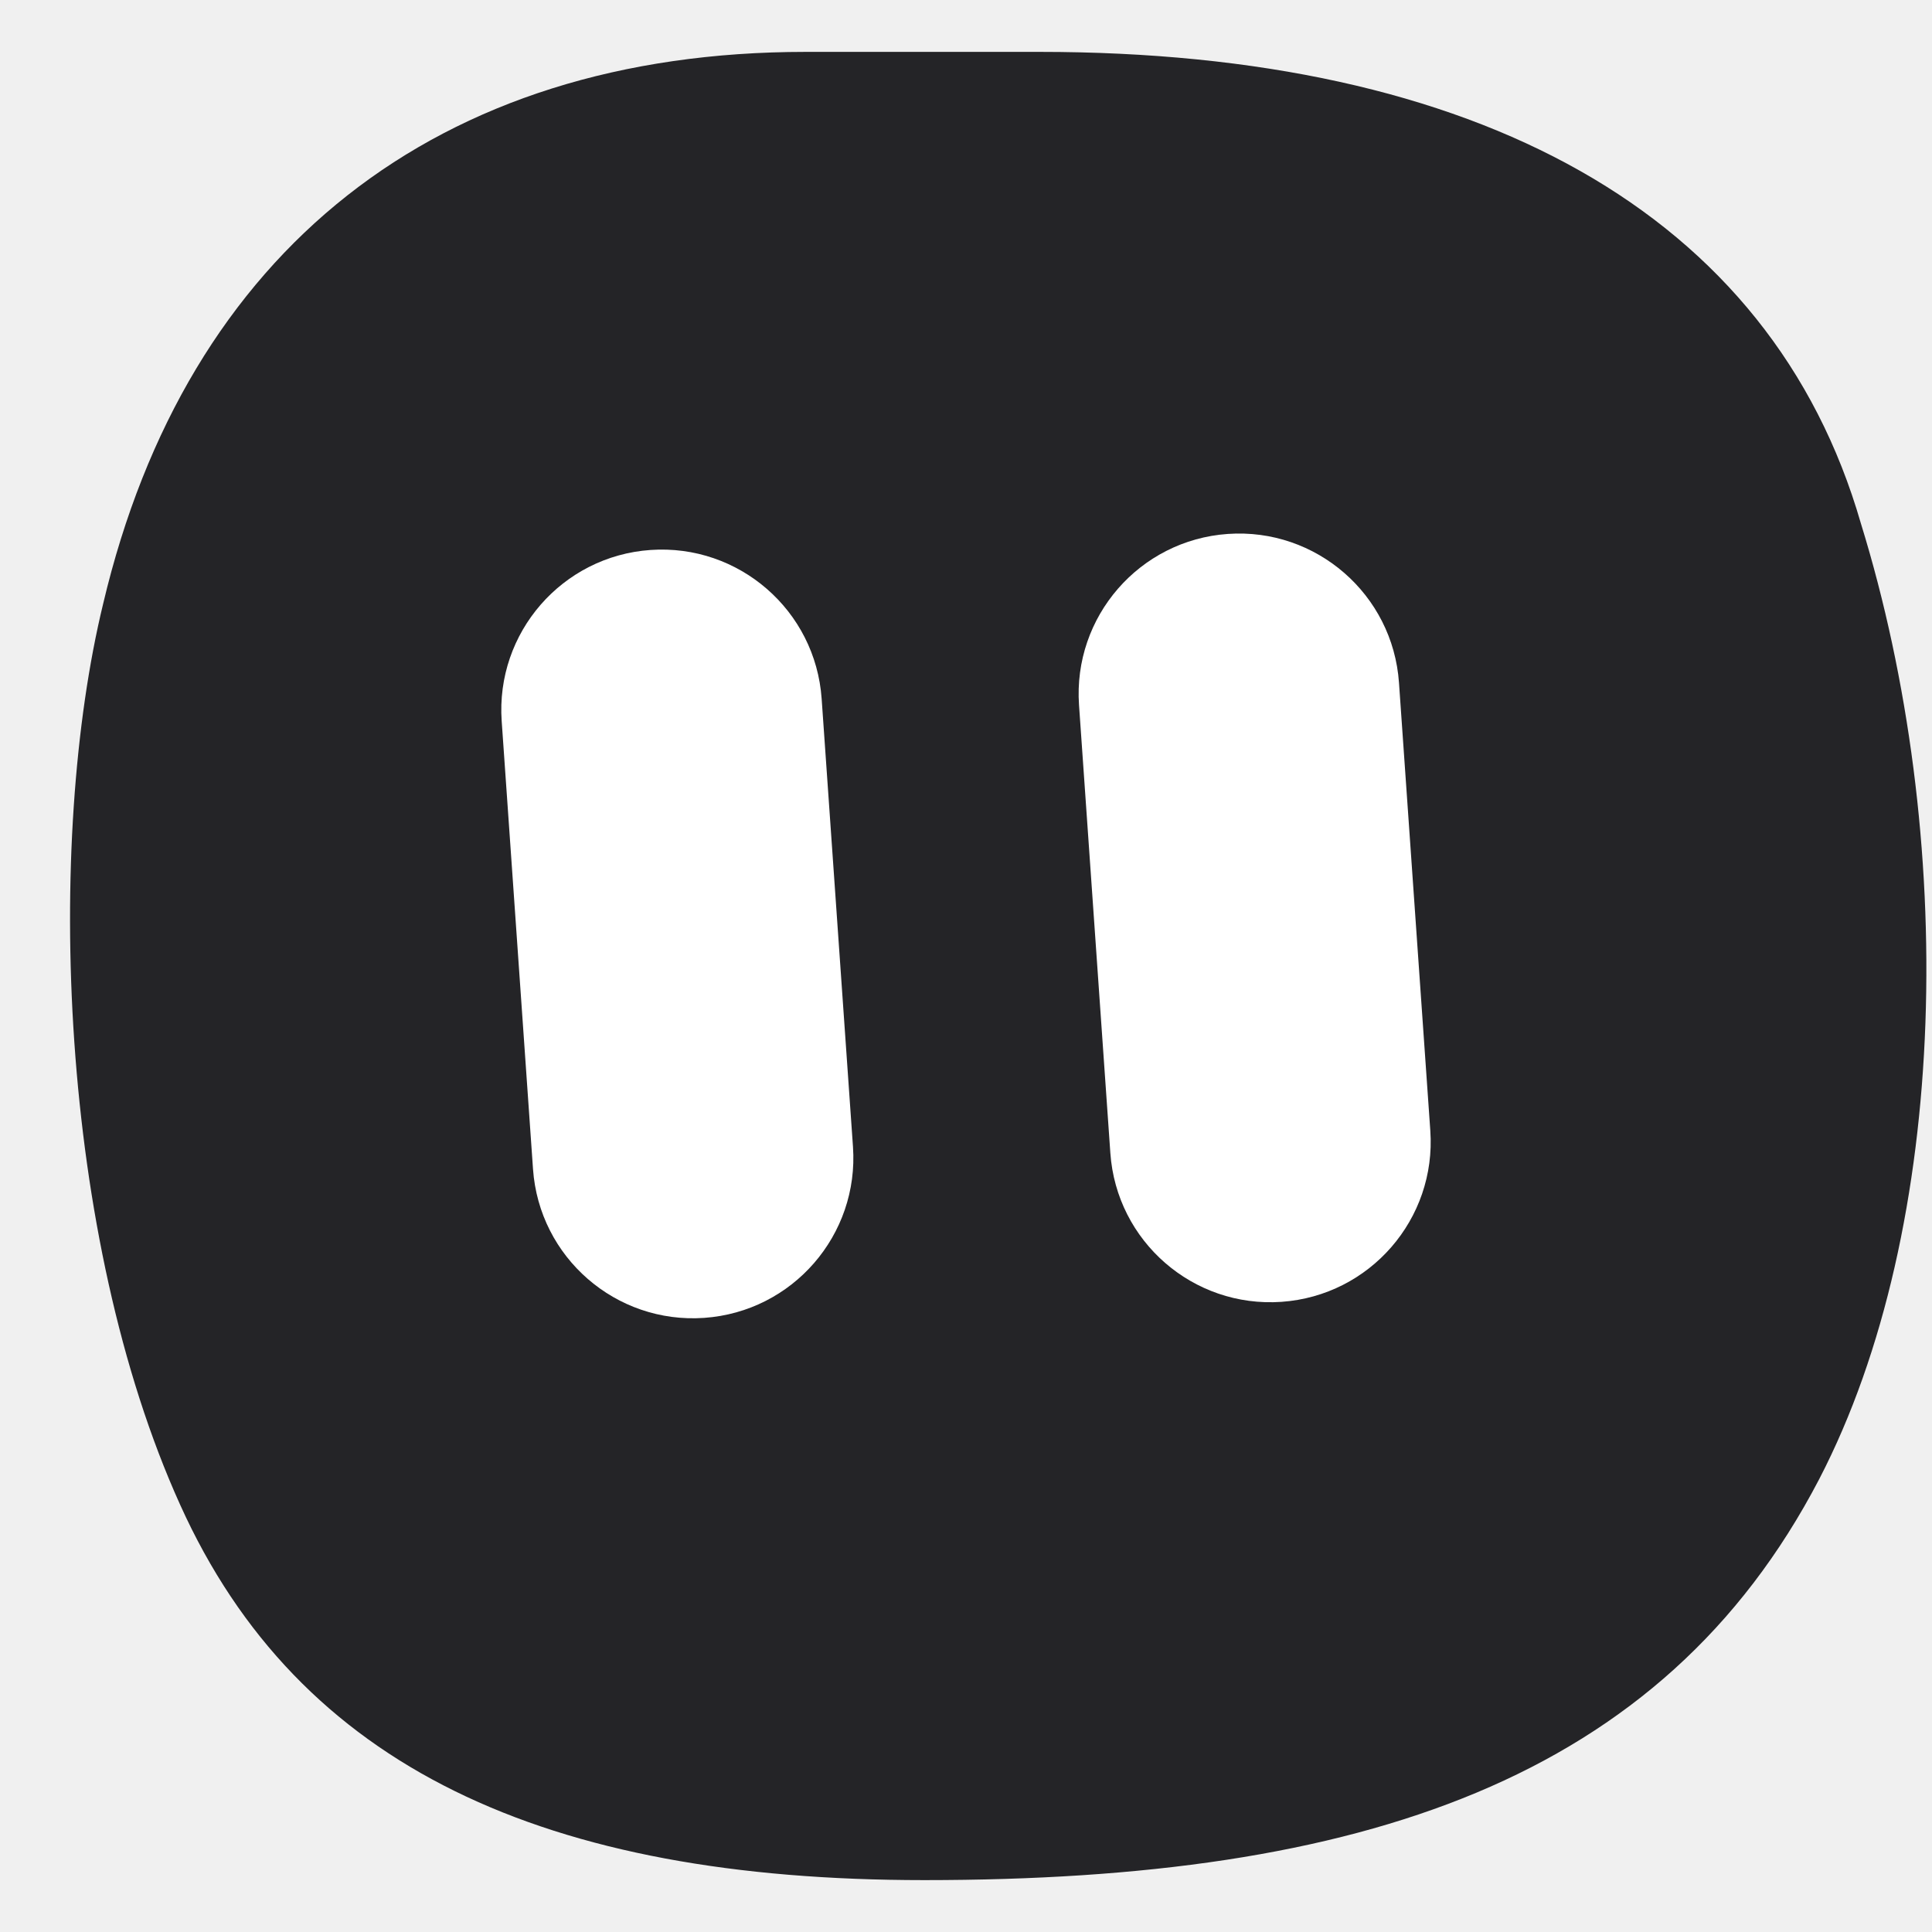
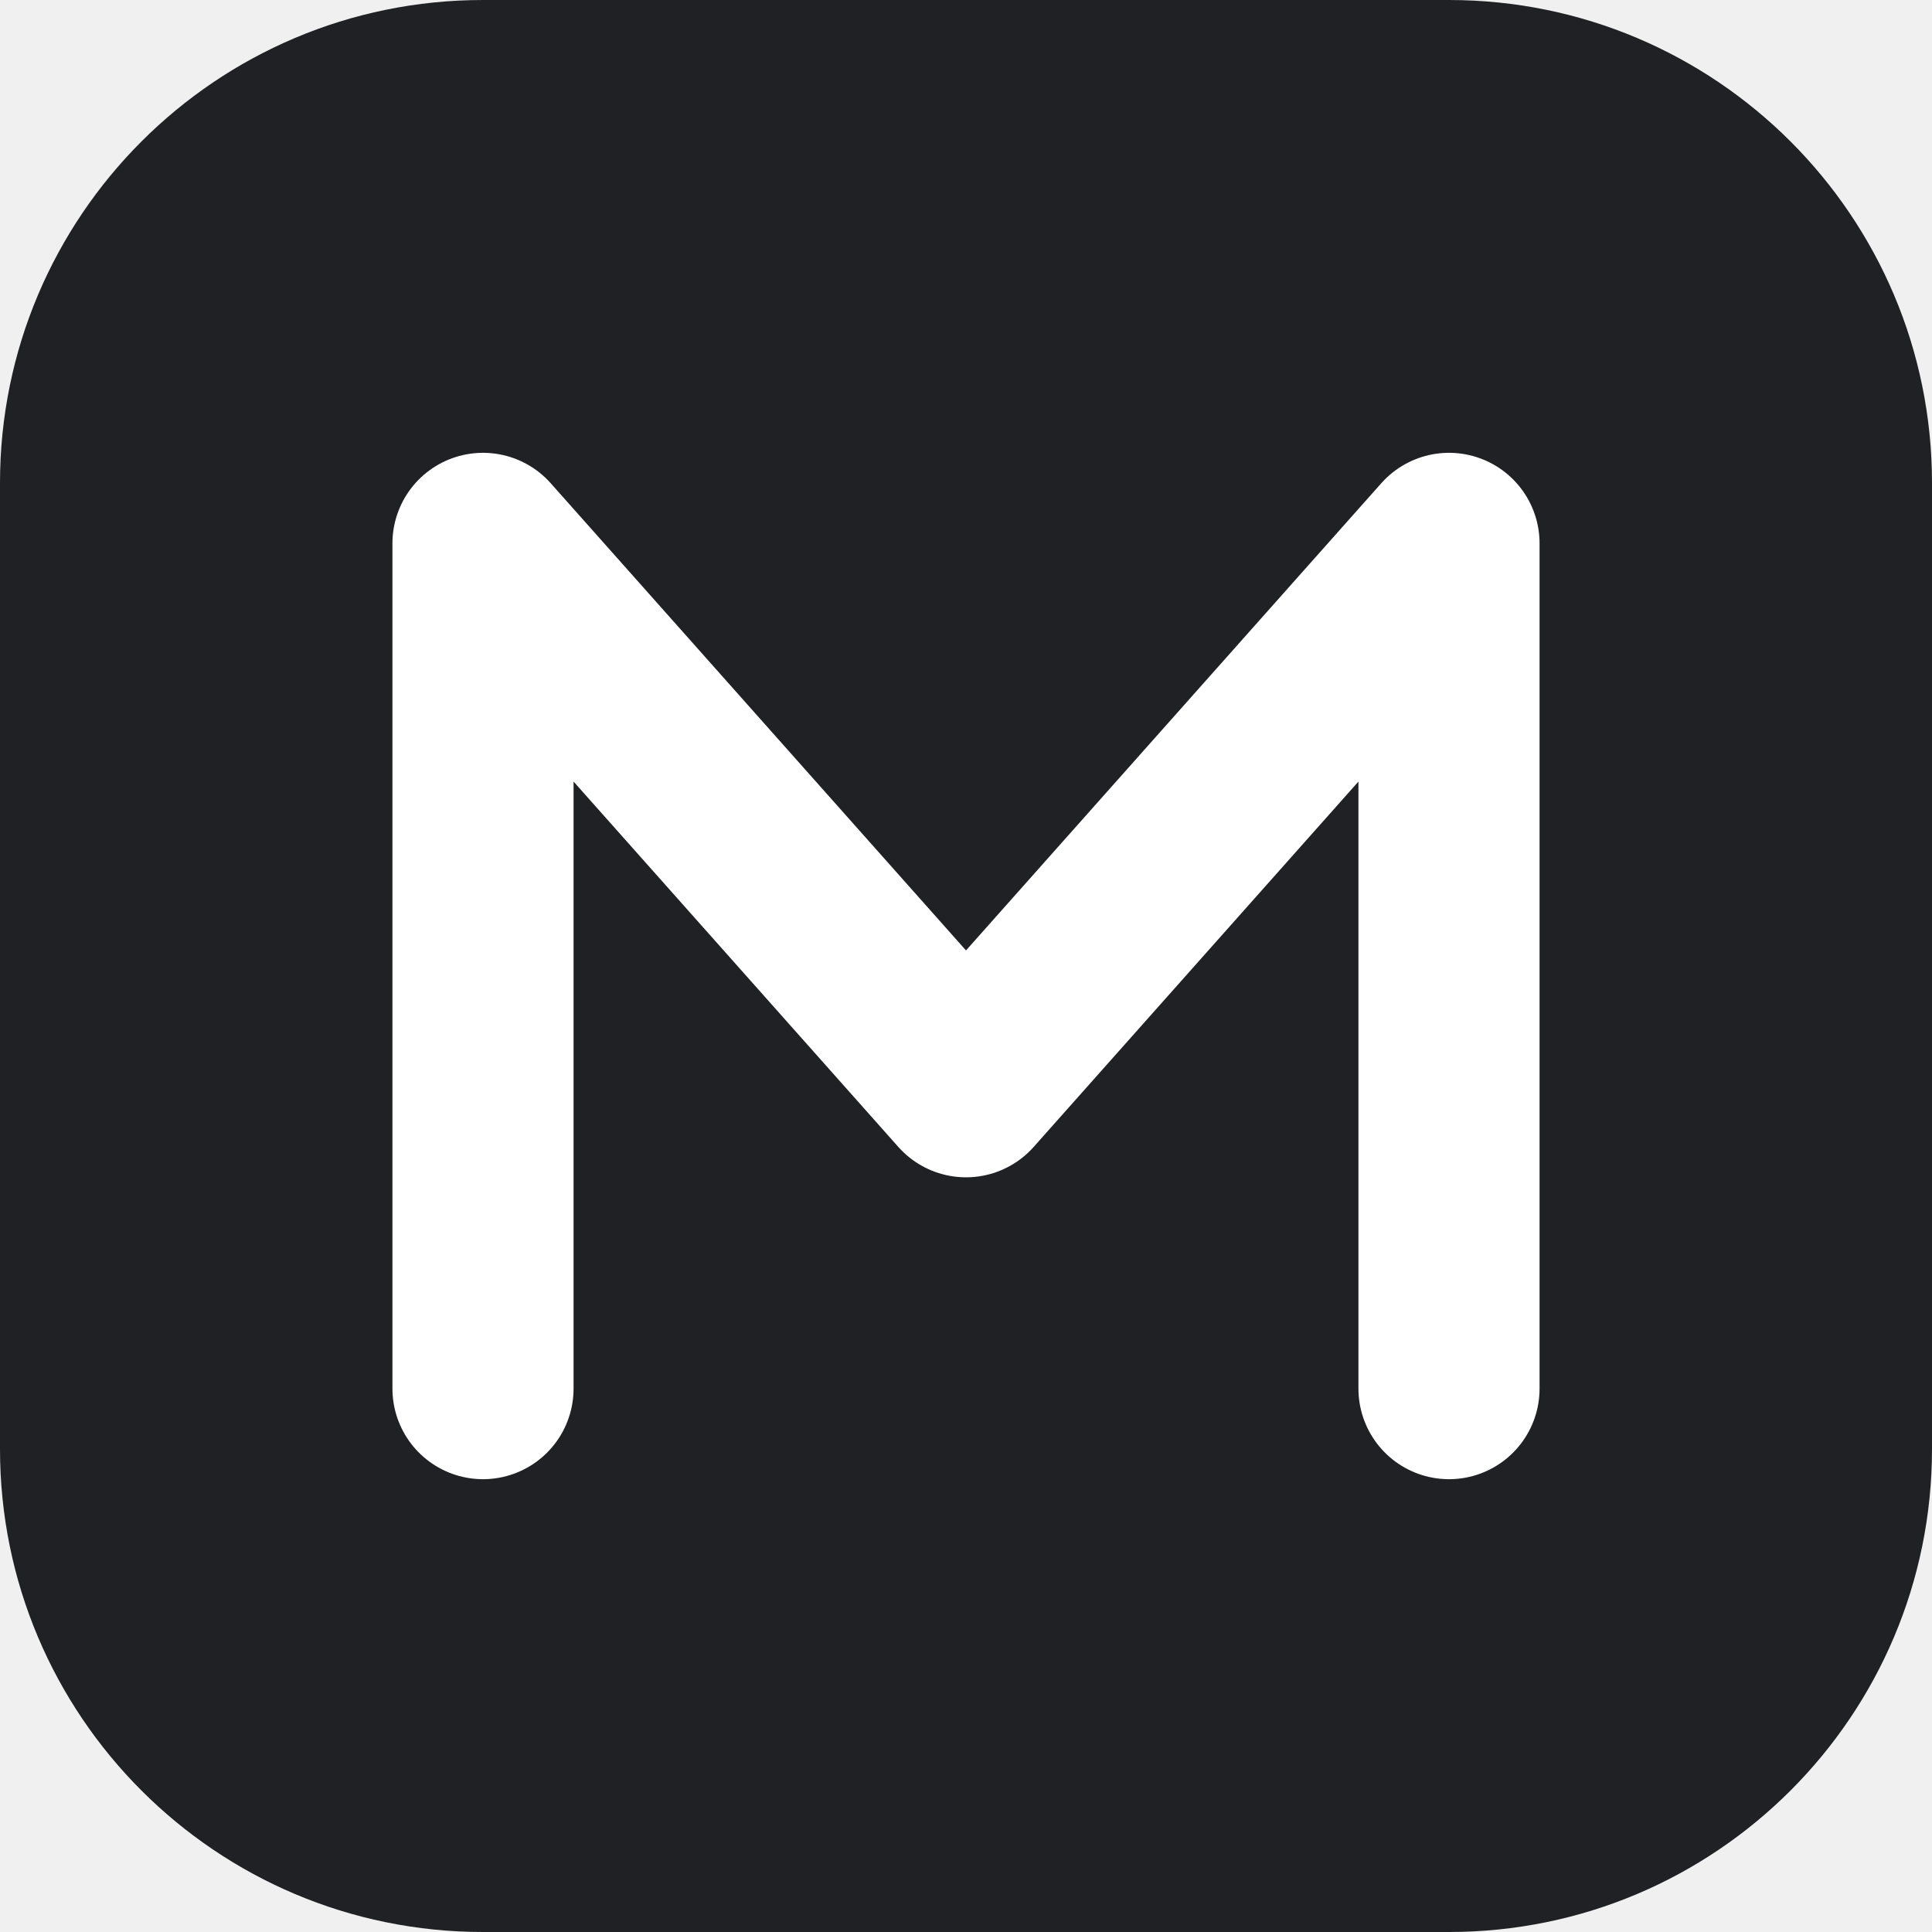
<svg xmlns="http://www.w3.org/2000/svg" viewBox="0 0 64 64">
-   <style>
-     .body { fill: #242427; }
-     .eyes { fill: #ffffff; }
-     @media (prefers-color-scheme: dark) {
-       .body { fill: #ffffff; }
-       .eyes { fill: #242427; }
-     }
-   </style>
-   <g transform="translate(-2 -2) scale(1.0625)">
-     <path class="body" fill="#242427" d="M27 3.5C15.5 3.5 7.7 9.7 5.1 20.7 3.3 28.1 3.7 40.4 7.5 48.8c3.7 8.2 11.4 11.7 23.2 11.7 13.6 0 23-3.1 27.9-12.5 4.1-7.9 4.3-20.1 1.3-29.8C57.1 8.5 47.9 3.5 34.3 3.5Z" />
-     <g class="eyes" fill="#ffffff">
-       <rect x="18" y="19" width="10" height="24" rx="5" transform="rotate(-4 23 31)" />
-       <rect x="36" y="18.5" width="10" height="24" rx="5" transform="rotate(-4 41 30.5)" />
-     </g>
-   </g>
+   <rect width="64" height="64" rx="16" fill="#202124" />
+   <path d="M16 46V18l16 18 16-18v28" fill="none" stroke="#fff" stroke-width="6" stroke-linecap="round" stroke-linejoin="round" />
</svg>
